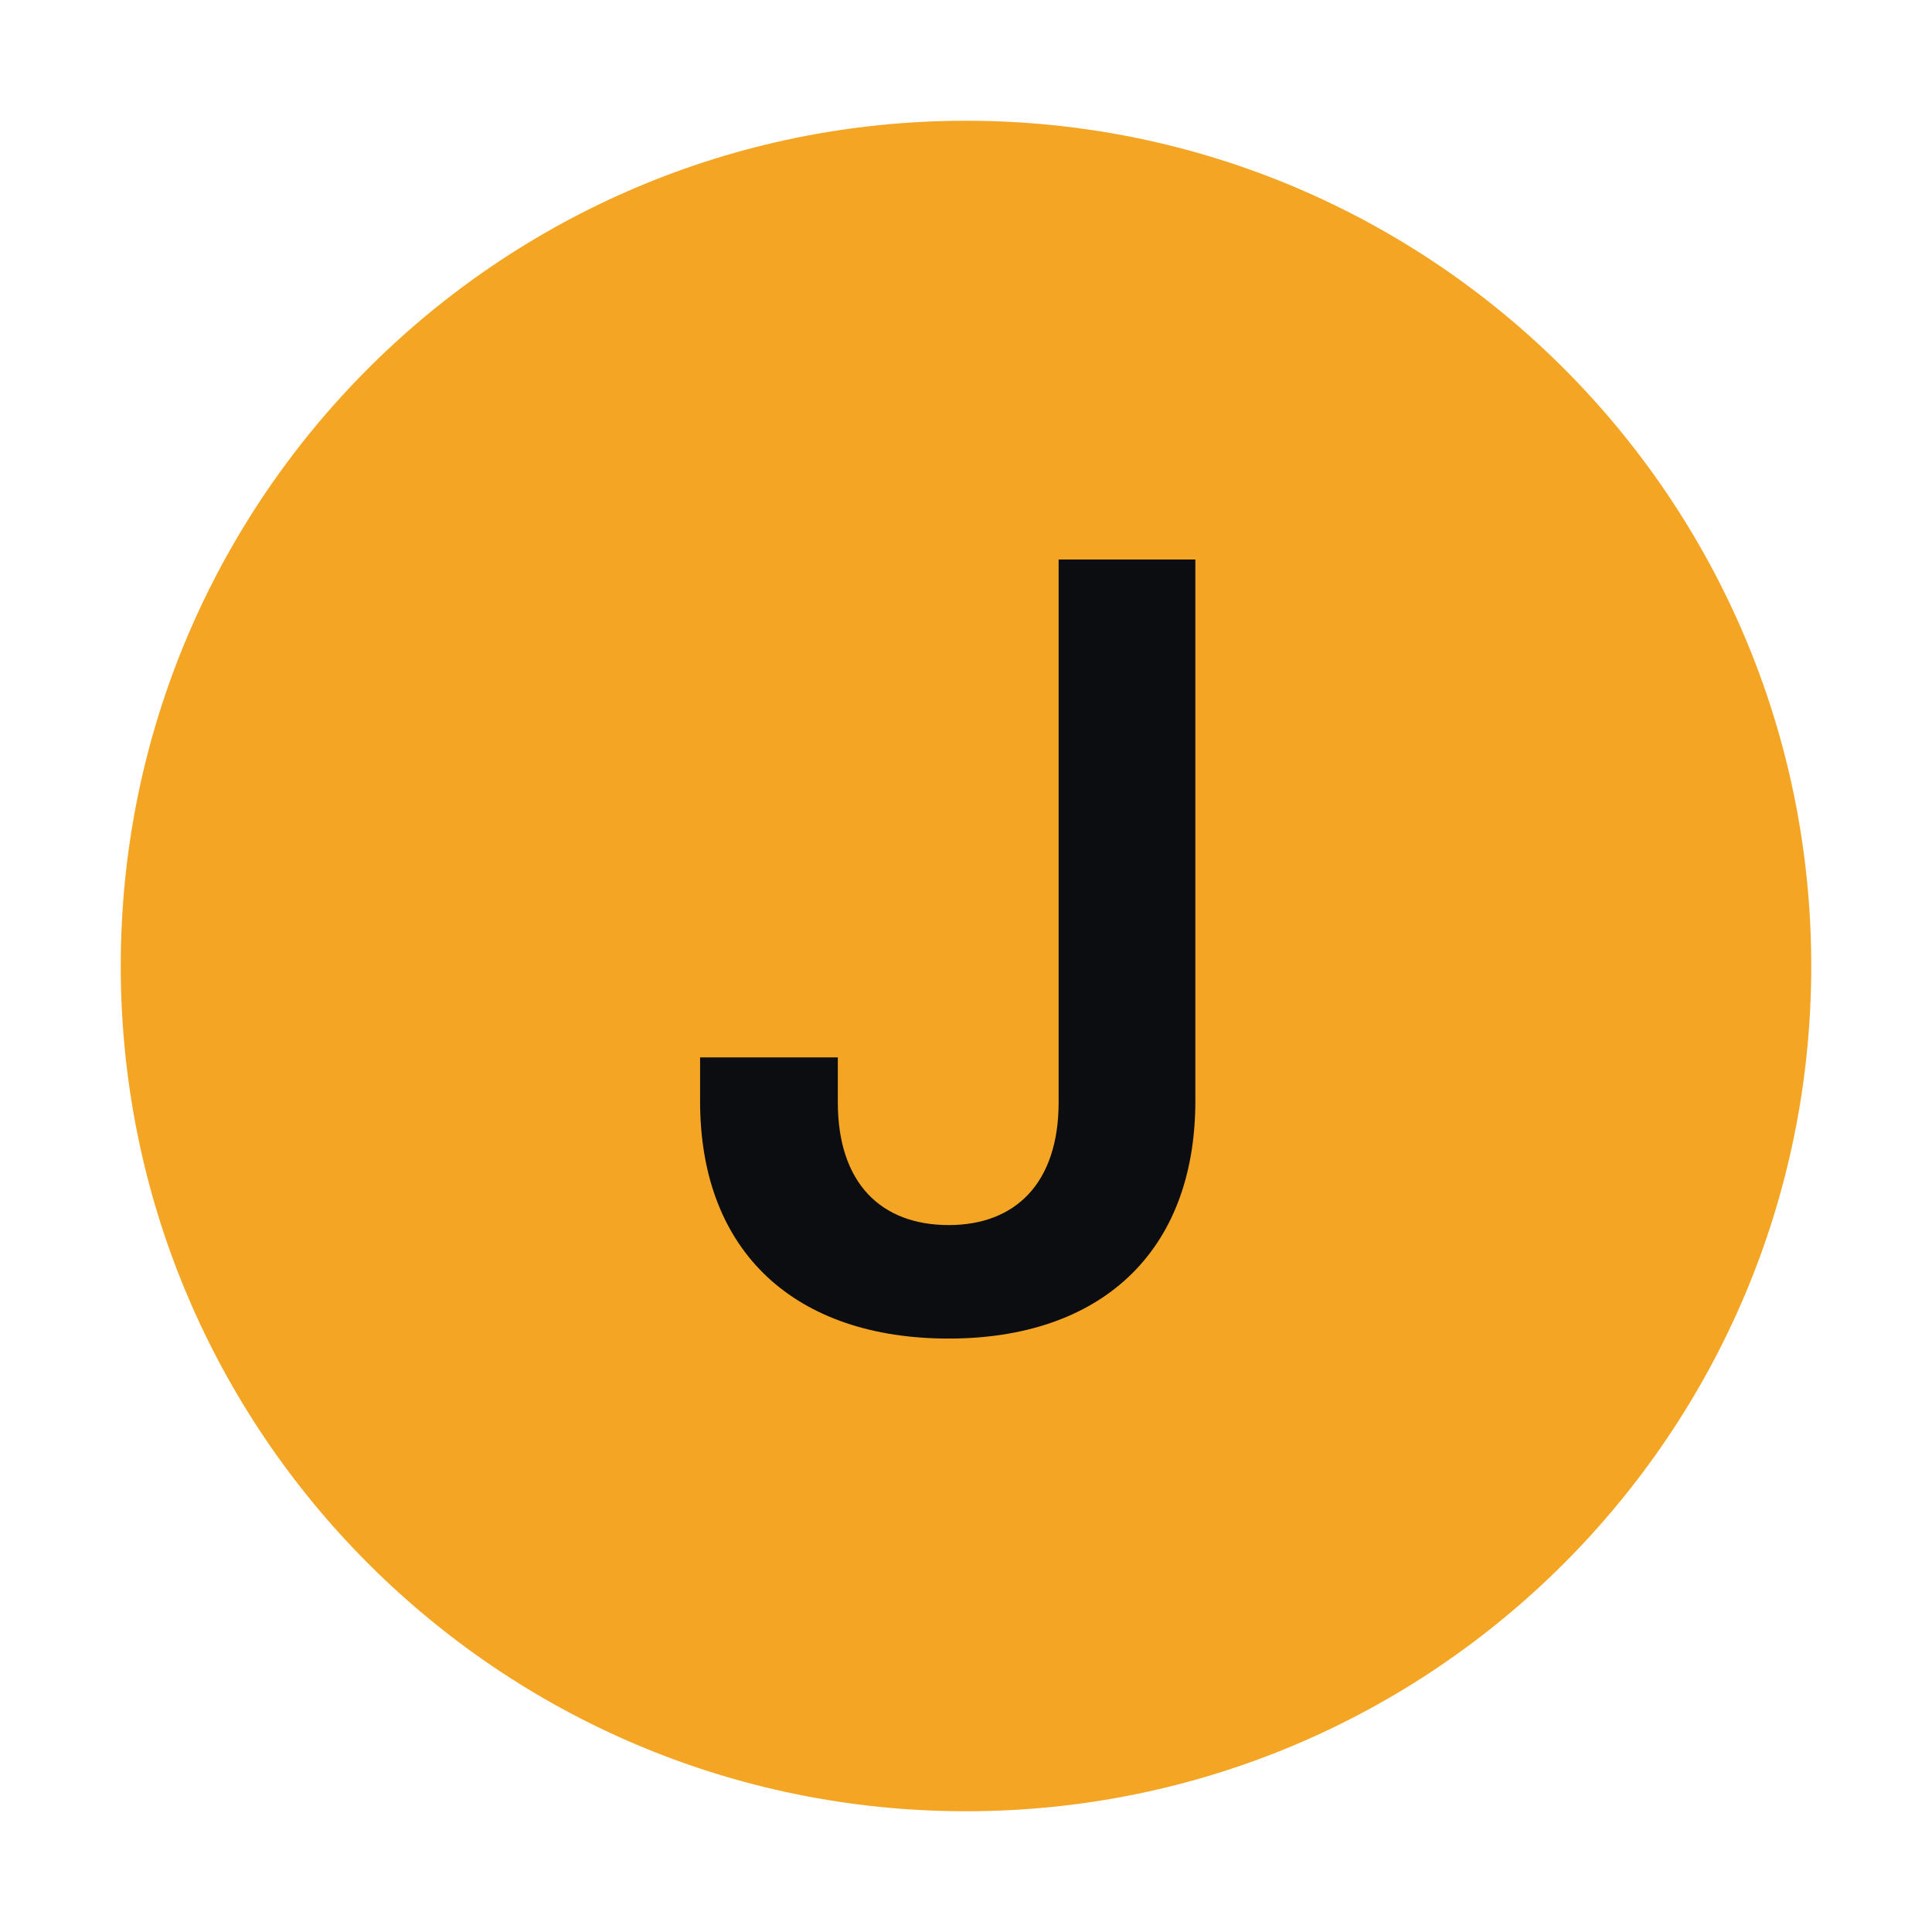
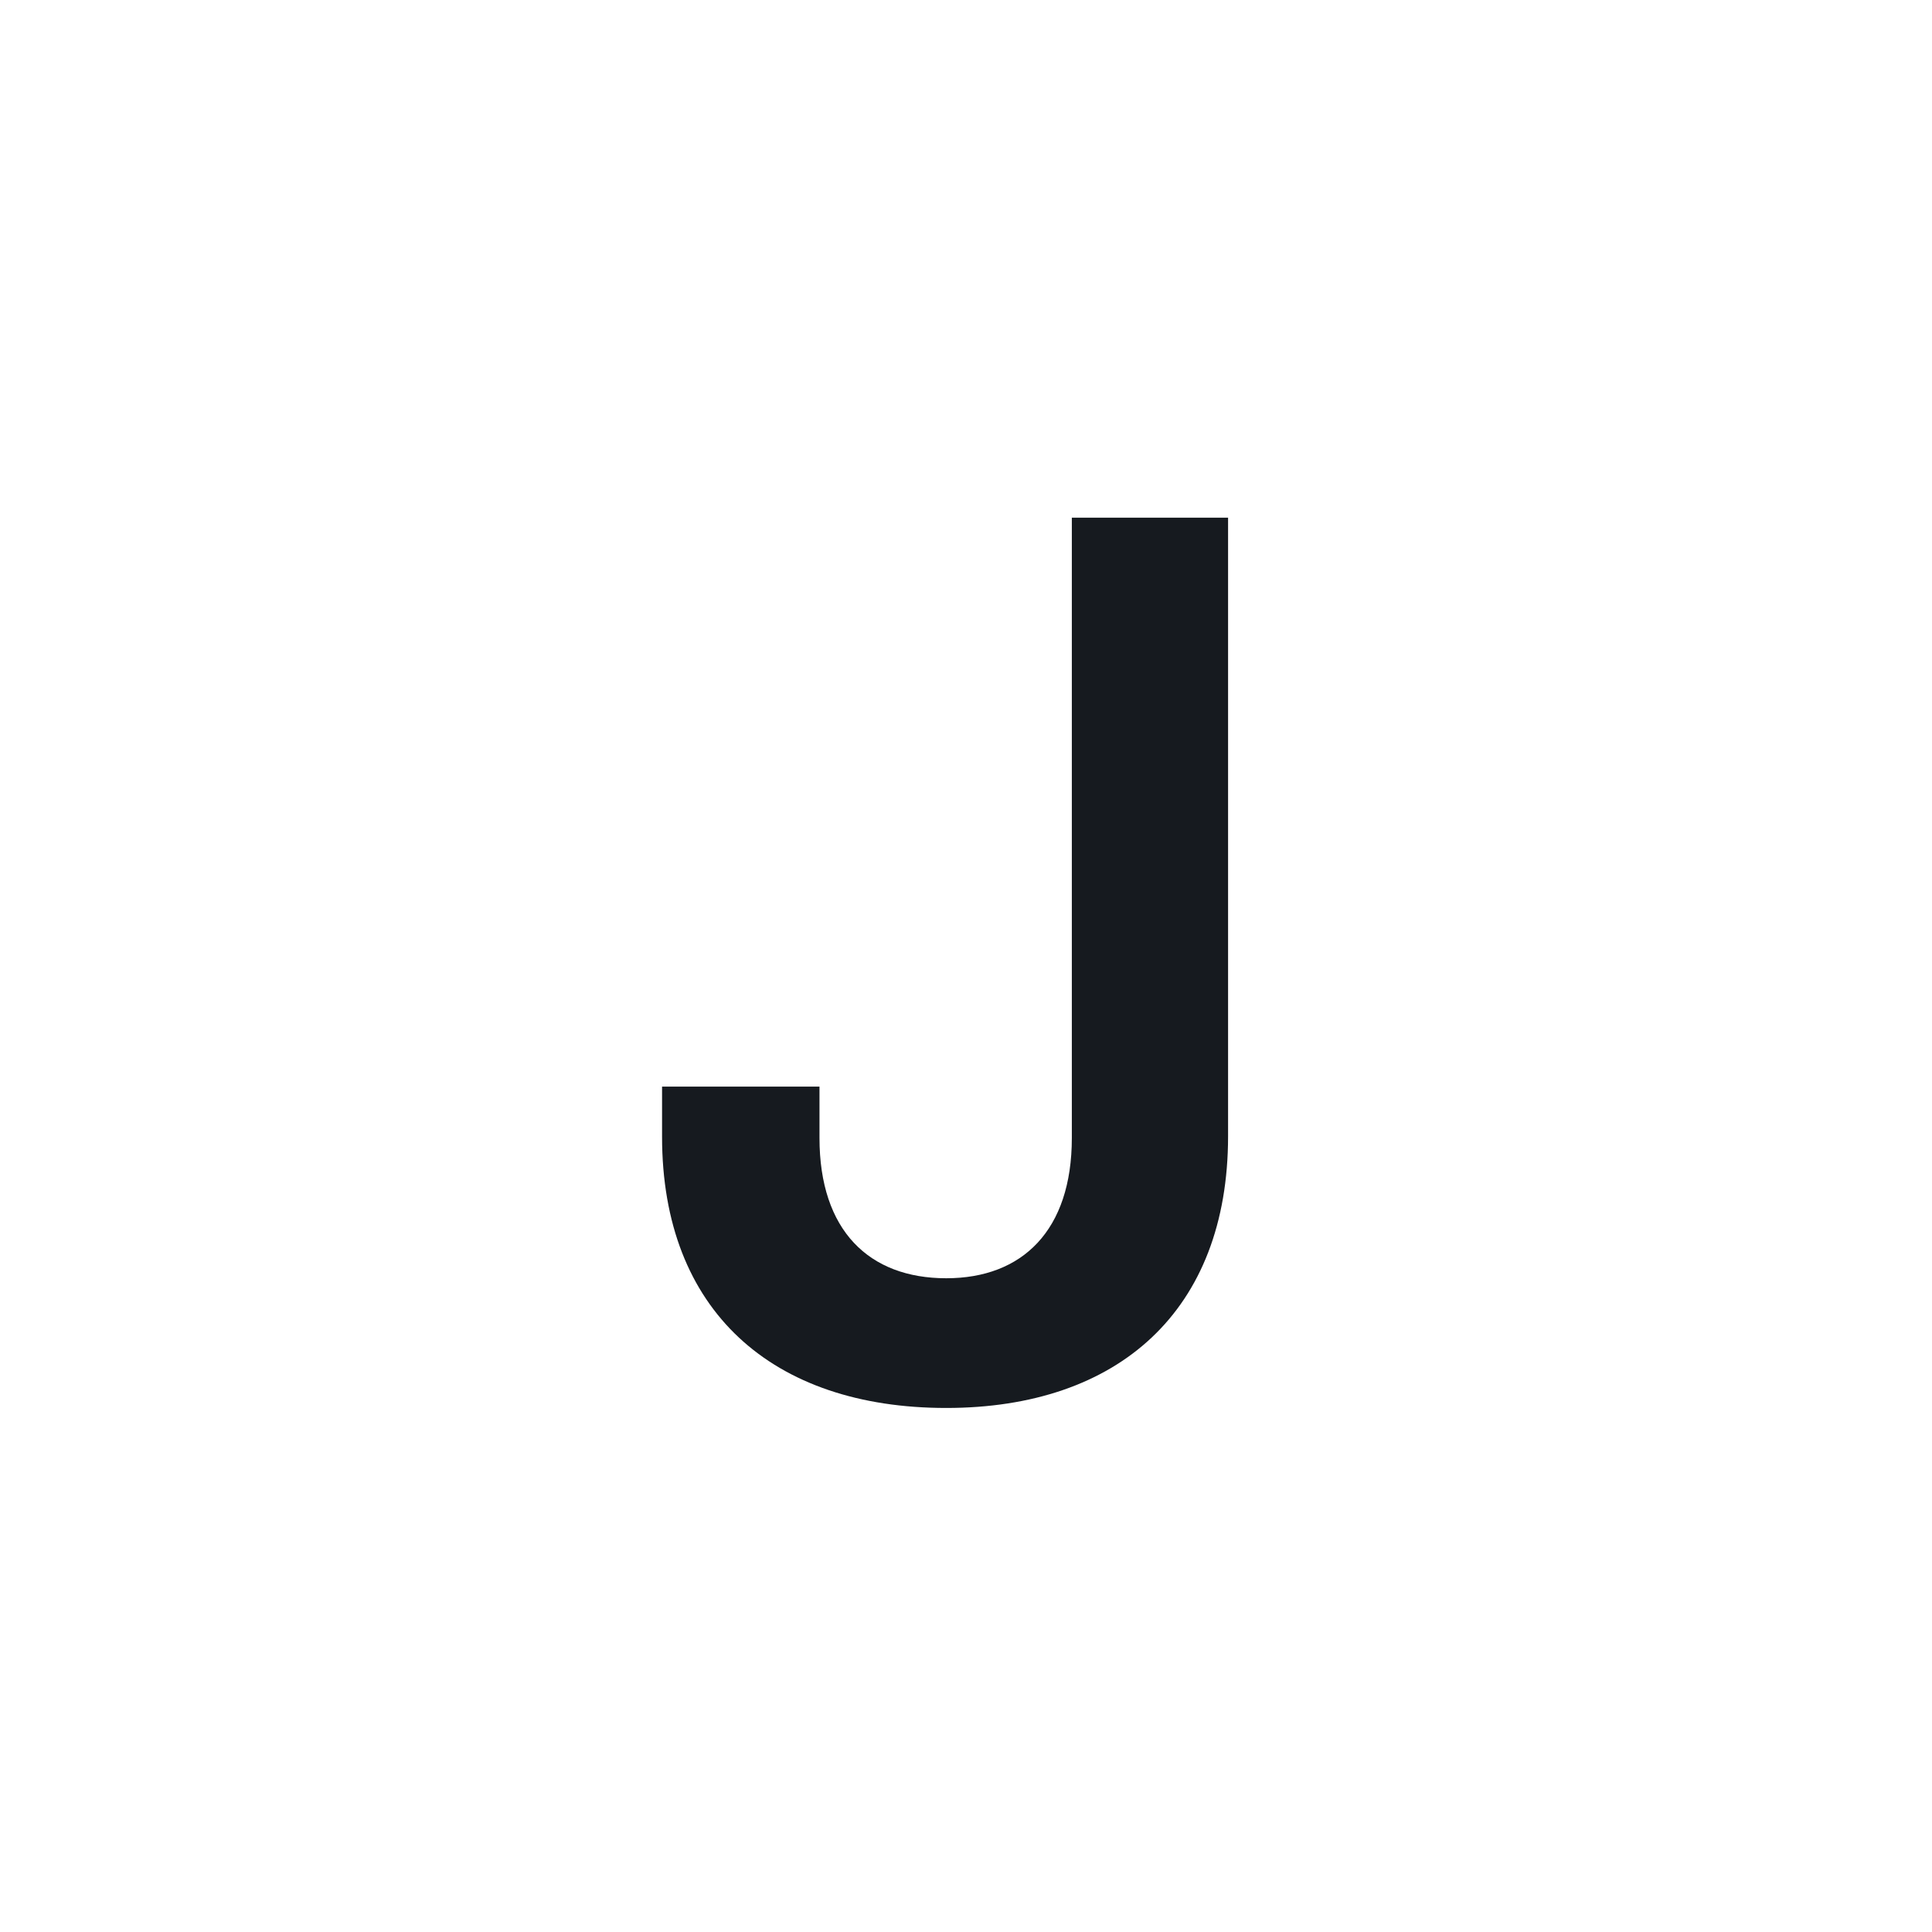
<svg xmlns="http://www.w3.org/2000/svg" viewBox="0 0 512 512">
-   <circle cx="256" cy="256" r="224" fill="#f5a524" />
-   <text x="256" y="352" text-anchor="middle" font-family="Inter, system-ui, -apple-system, sans-serif" font-size="280" font-weight="600" fill="#0b0d10">J</text>
+   <text x="256" y="370" text-anchor="middle" font-family="Inter, system-ui, -apple-system, sans-serif" font-size="320" font-weight="600" fill="#161a1f">J</text>
</svg>
